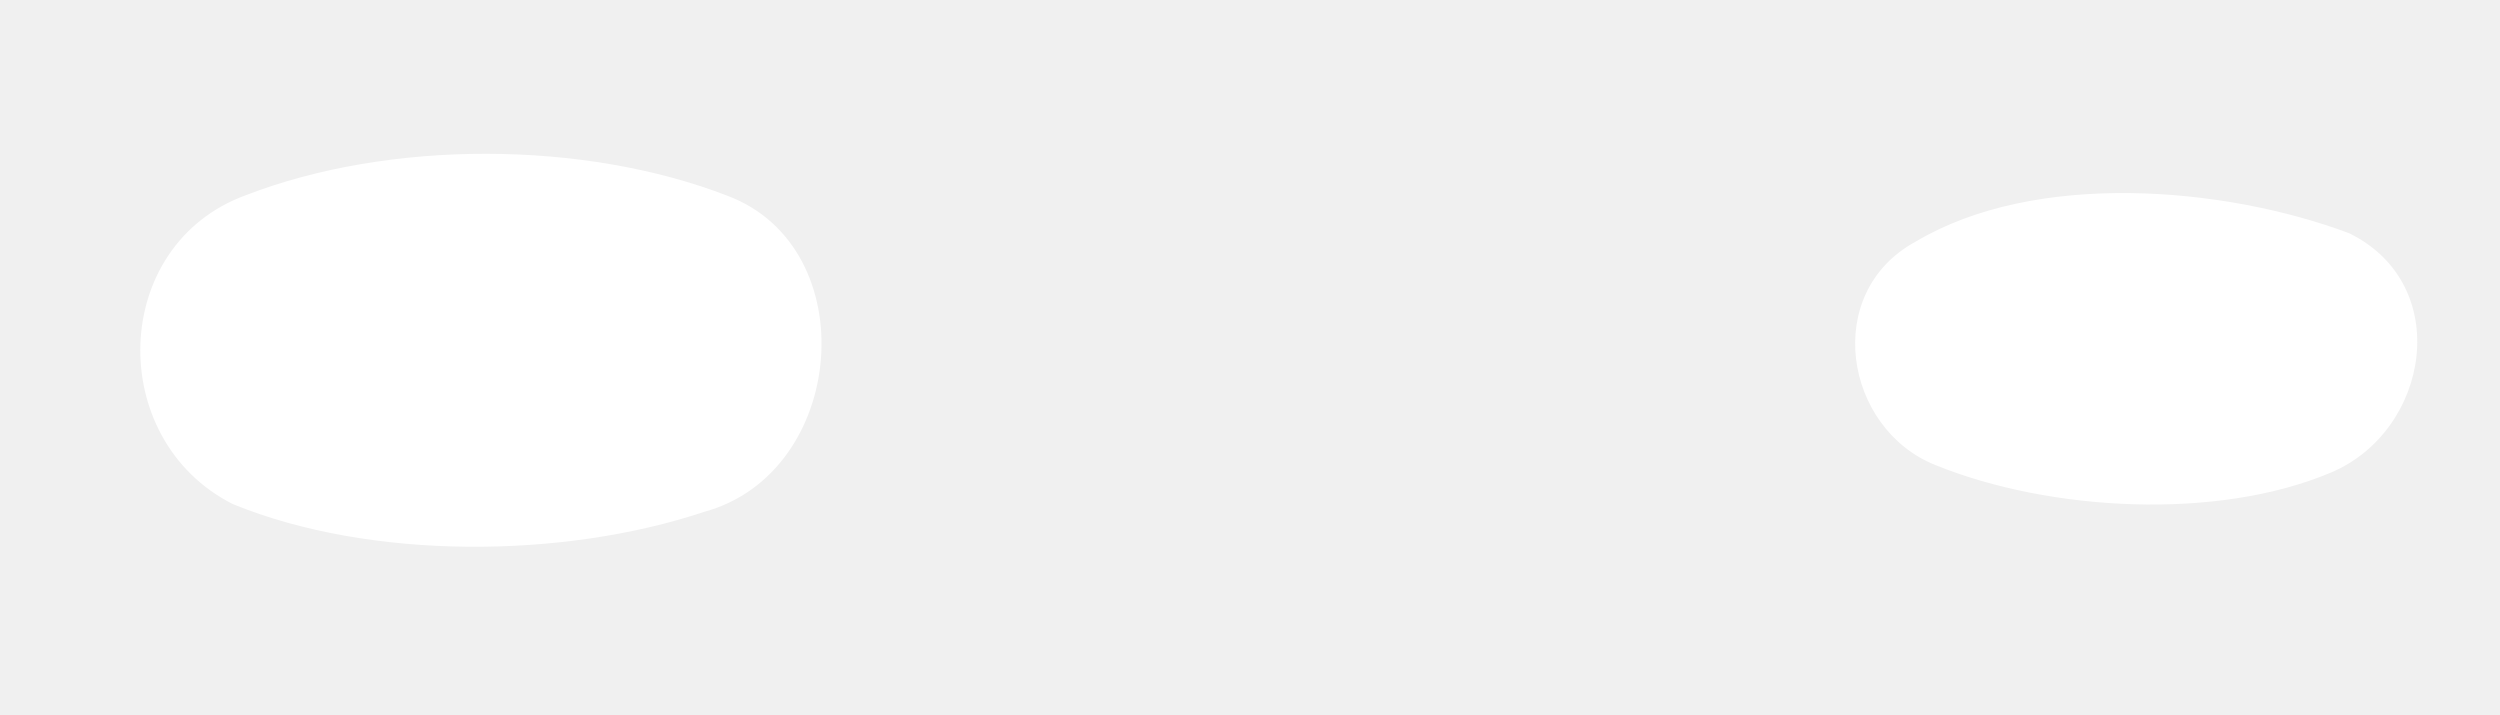
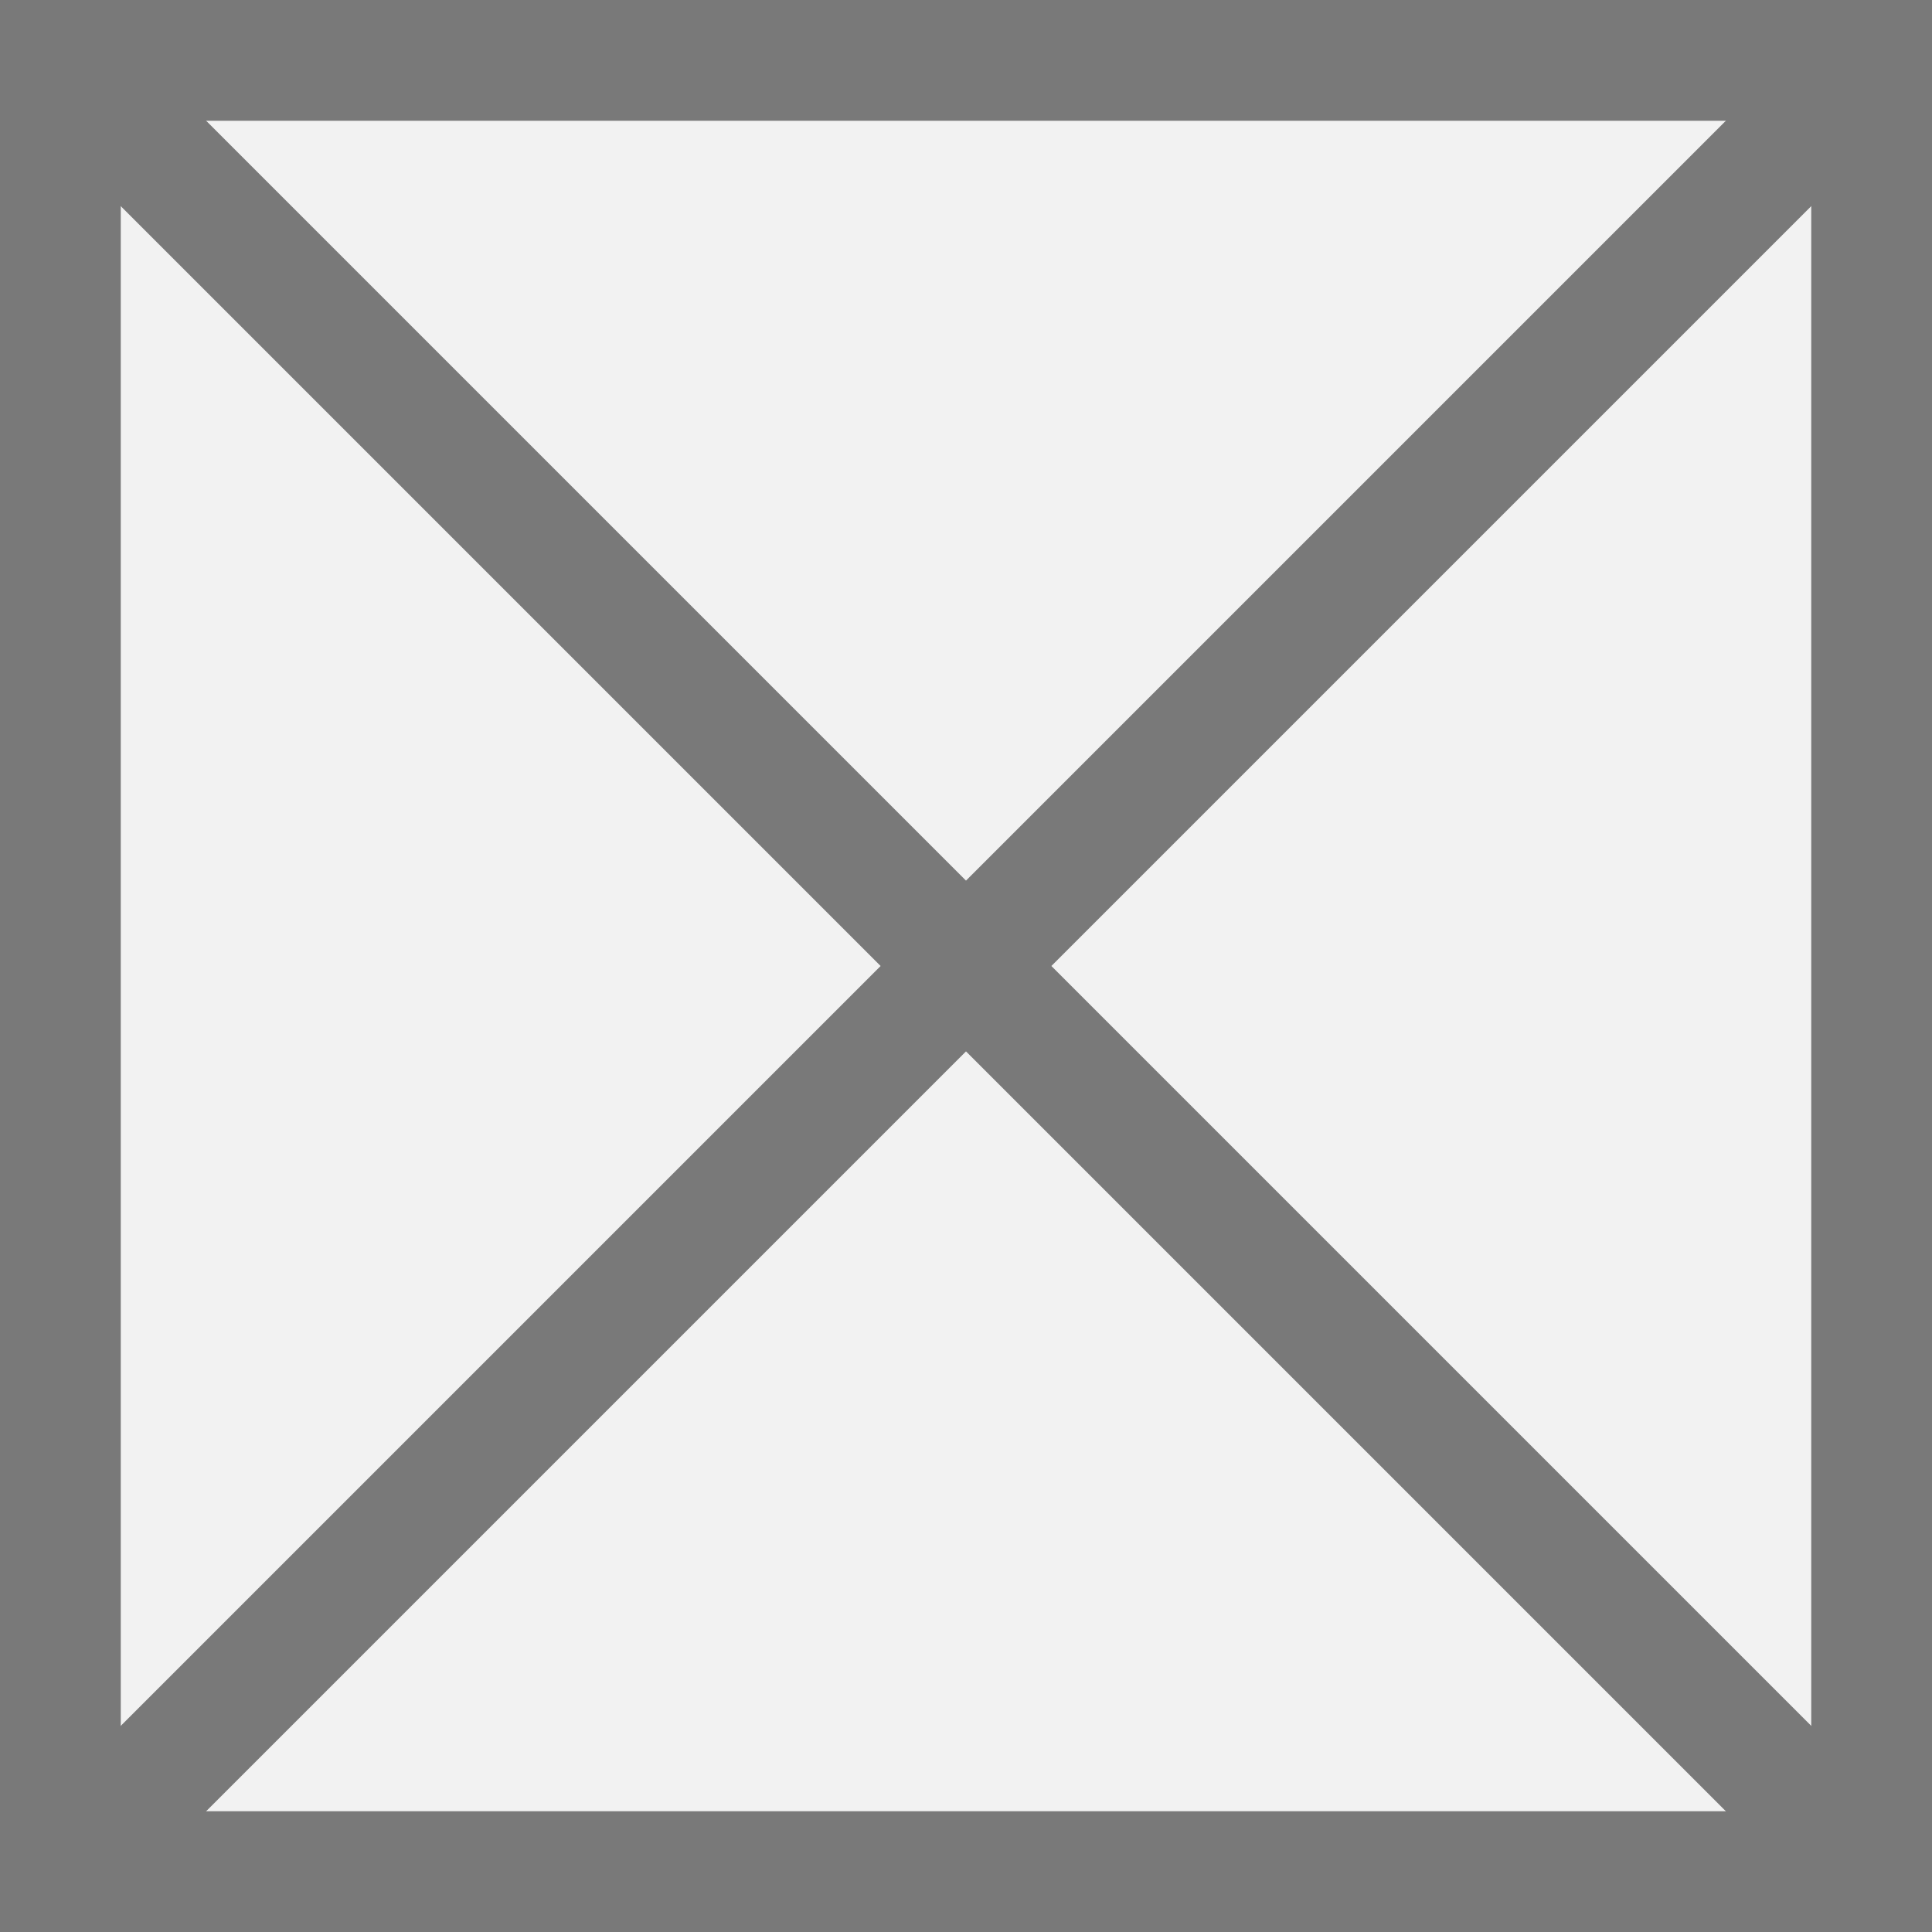
- <svg xmlns="http://www.w3.org/2000/svg" version="1.1" width="14px" height="4px">
-   <g transform="matrix(1 0 0 1 -250 -386 )">
-     <path d="M 1.304 2.823  C 0.589 2.462  0.614 1.371  1.377 1.093  C 2.183 0.782  3.267 0.785  4.073 1.096  C 4.846 1.386  4.742 2.651  3.941 2.867  C 3.155 3.129  2.077 3.139  1.304 2.823  Z M 10.84 2.605  C 10.329 2.403  10.199 1.64  10.728 1.353  C 11.394 0.956  12.447 1.041  13.155 1.306  C 13.743 1.594  13.606 2.413  13.054 2.646  C 12.416 2.916  11.48 2.864  10.84 2.605  Z " fill-rule="nonzero" fill="#ffffff" stroke="none" transform="matrix(1 0 0 1 250 386 )" />
+ <svg xmlns="http://www.w3.org/2000/svg" version="1.1" width="16px" height="16px">
+   <g transform="matrix(1 0 0 1 -4 -497 )">
+     <path d="M 4.5 497.5  L 19.5 497.5  L 19.5 512.5  L 4.5 512.5  L 4.5 497.5  Z " fill-rule="nonzero" fill="#f2f2f2" stroke="none" />
+     <path d="M 4.5 497.5  L 19.5 497.5  L 19.5 512.5  L 4.5 512.5  L 4.5 497.5  Z " stroke-width="1" stroke="#797979" fill="none" />
+     <path d="M 4.354 497.354  L 19.646 512.646  M 19.646 497.354  L 4.354 512.646  " stroke-width="1" stroke="#797979" fill="none" />
  </g>
</svg>
